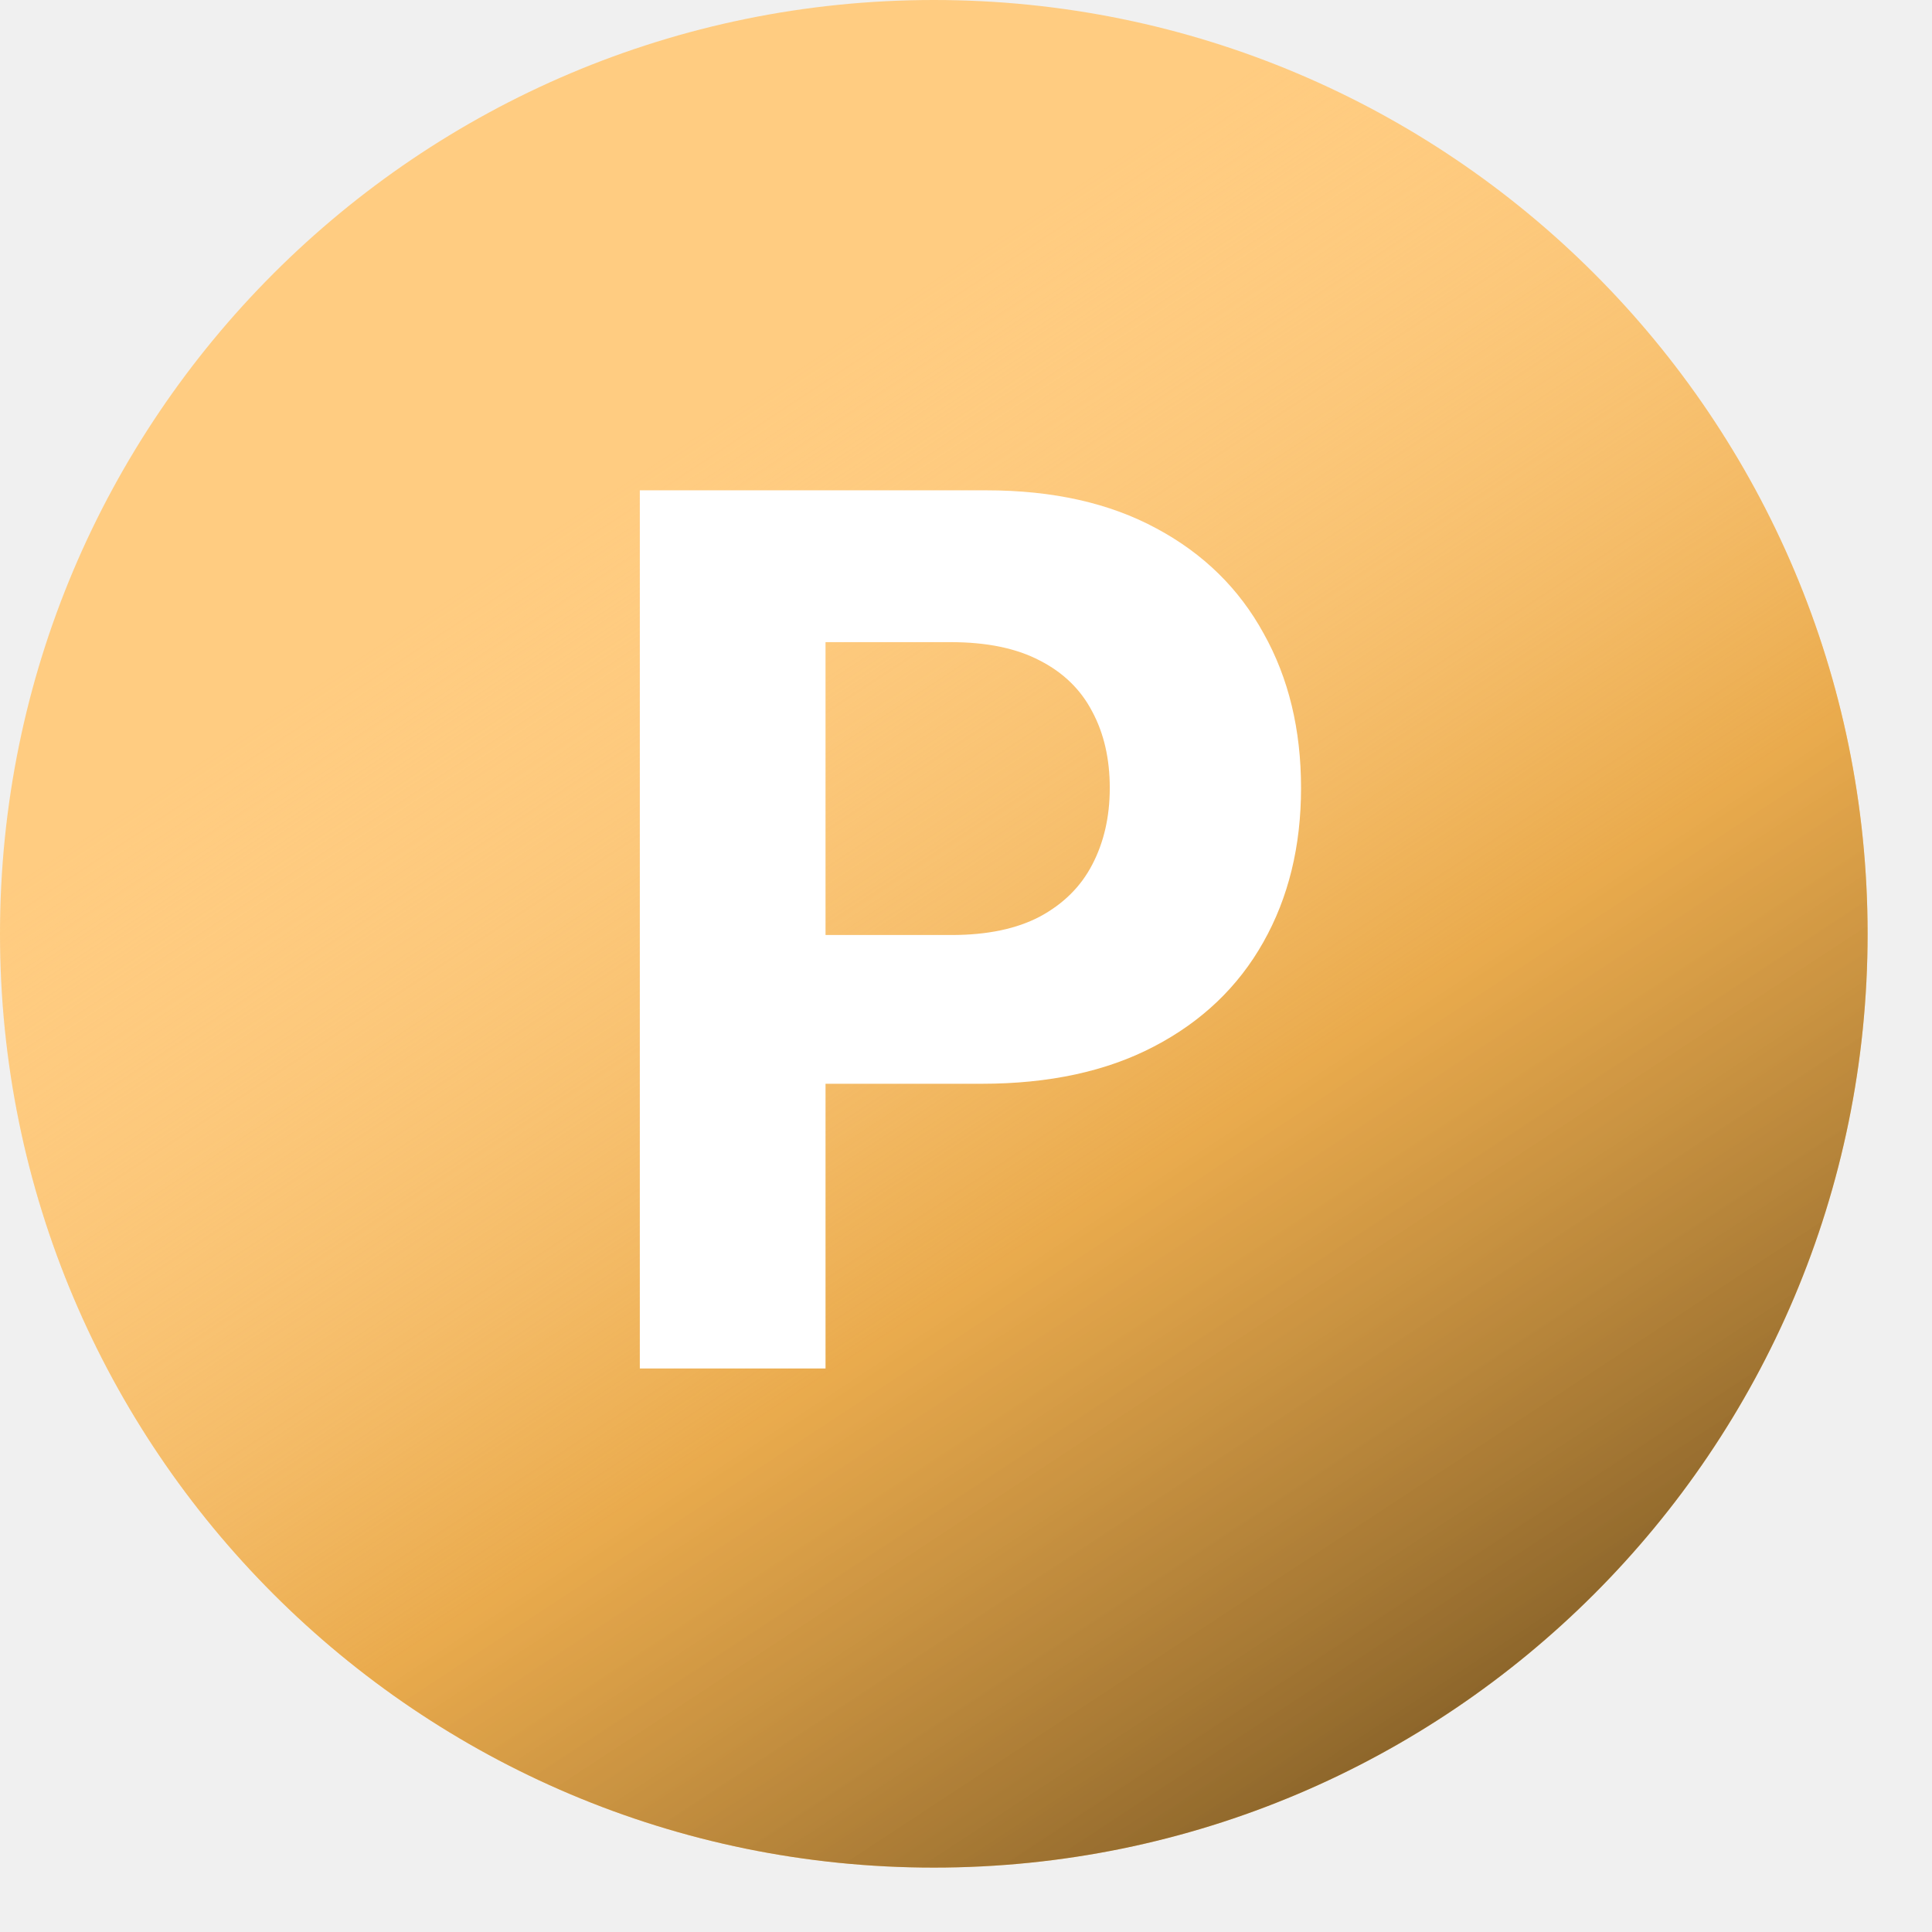
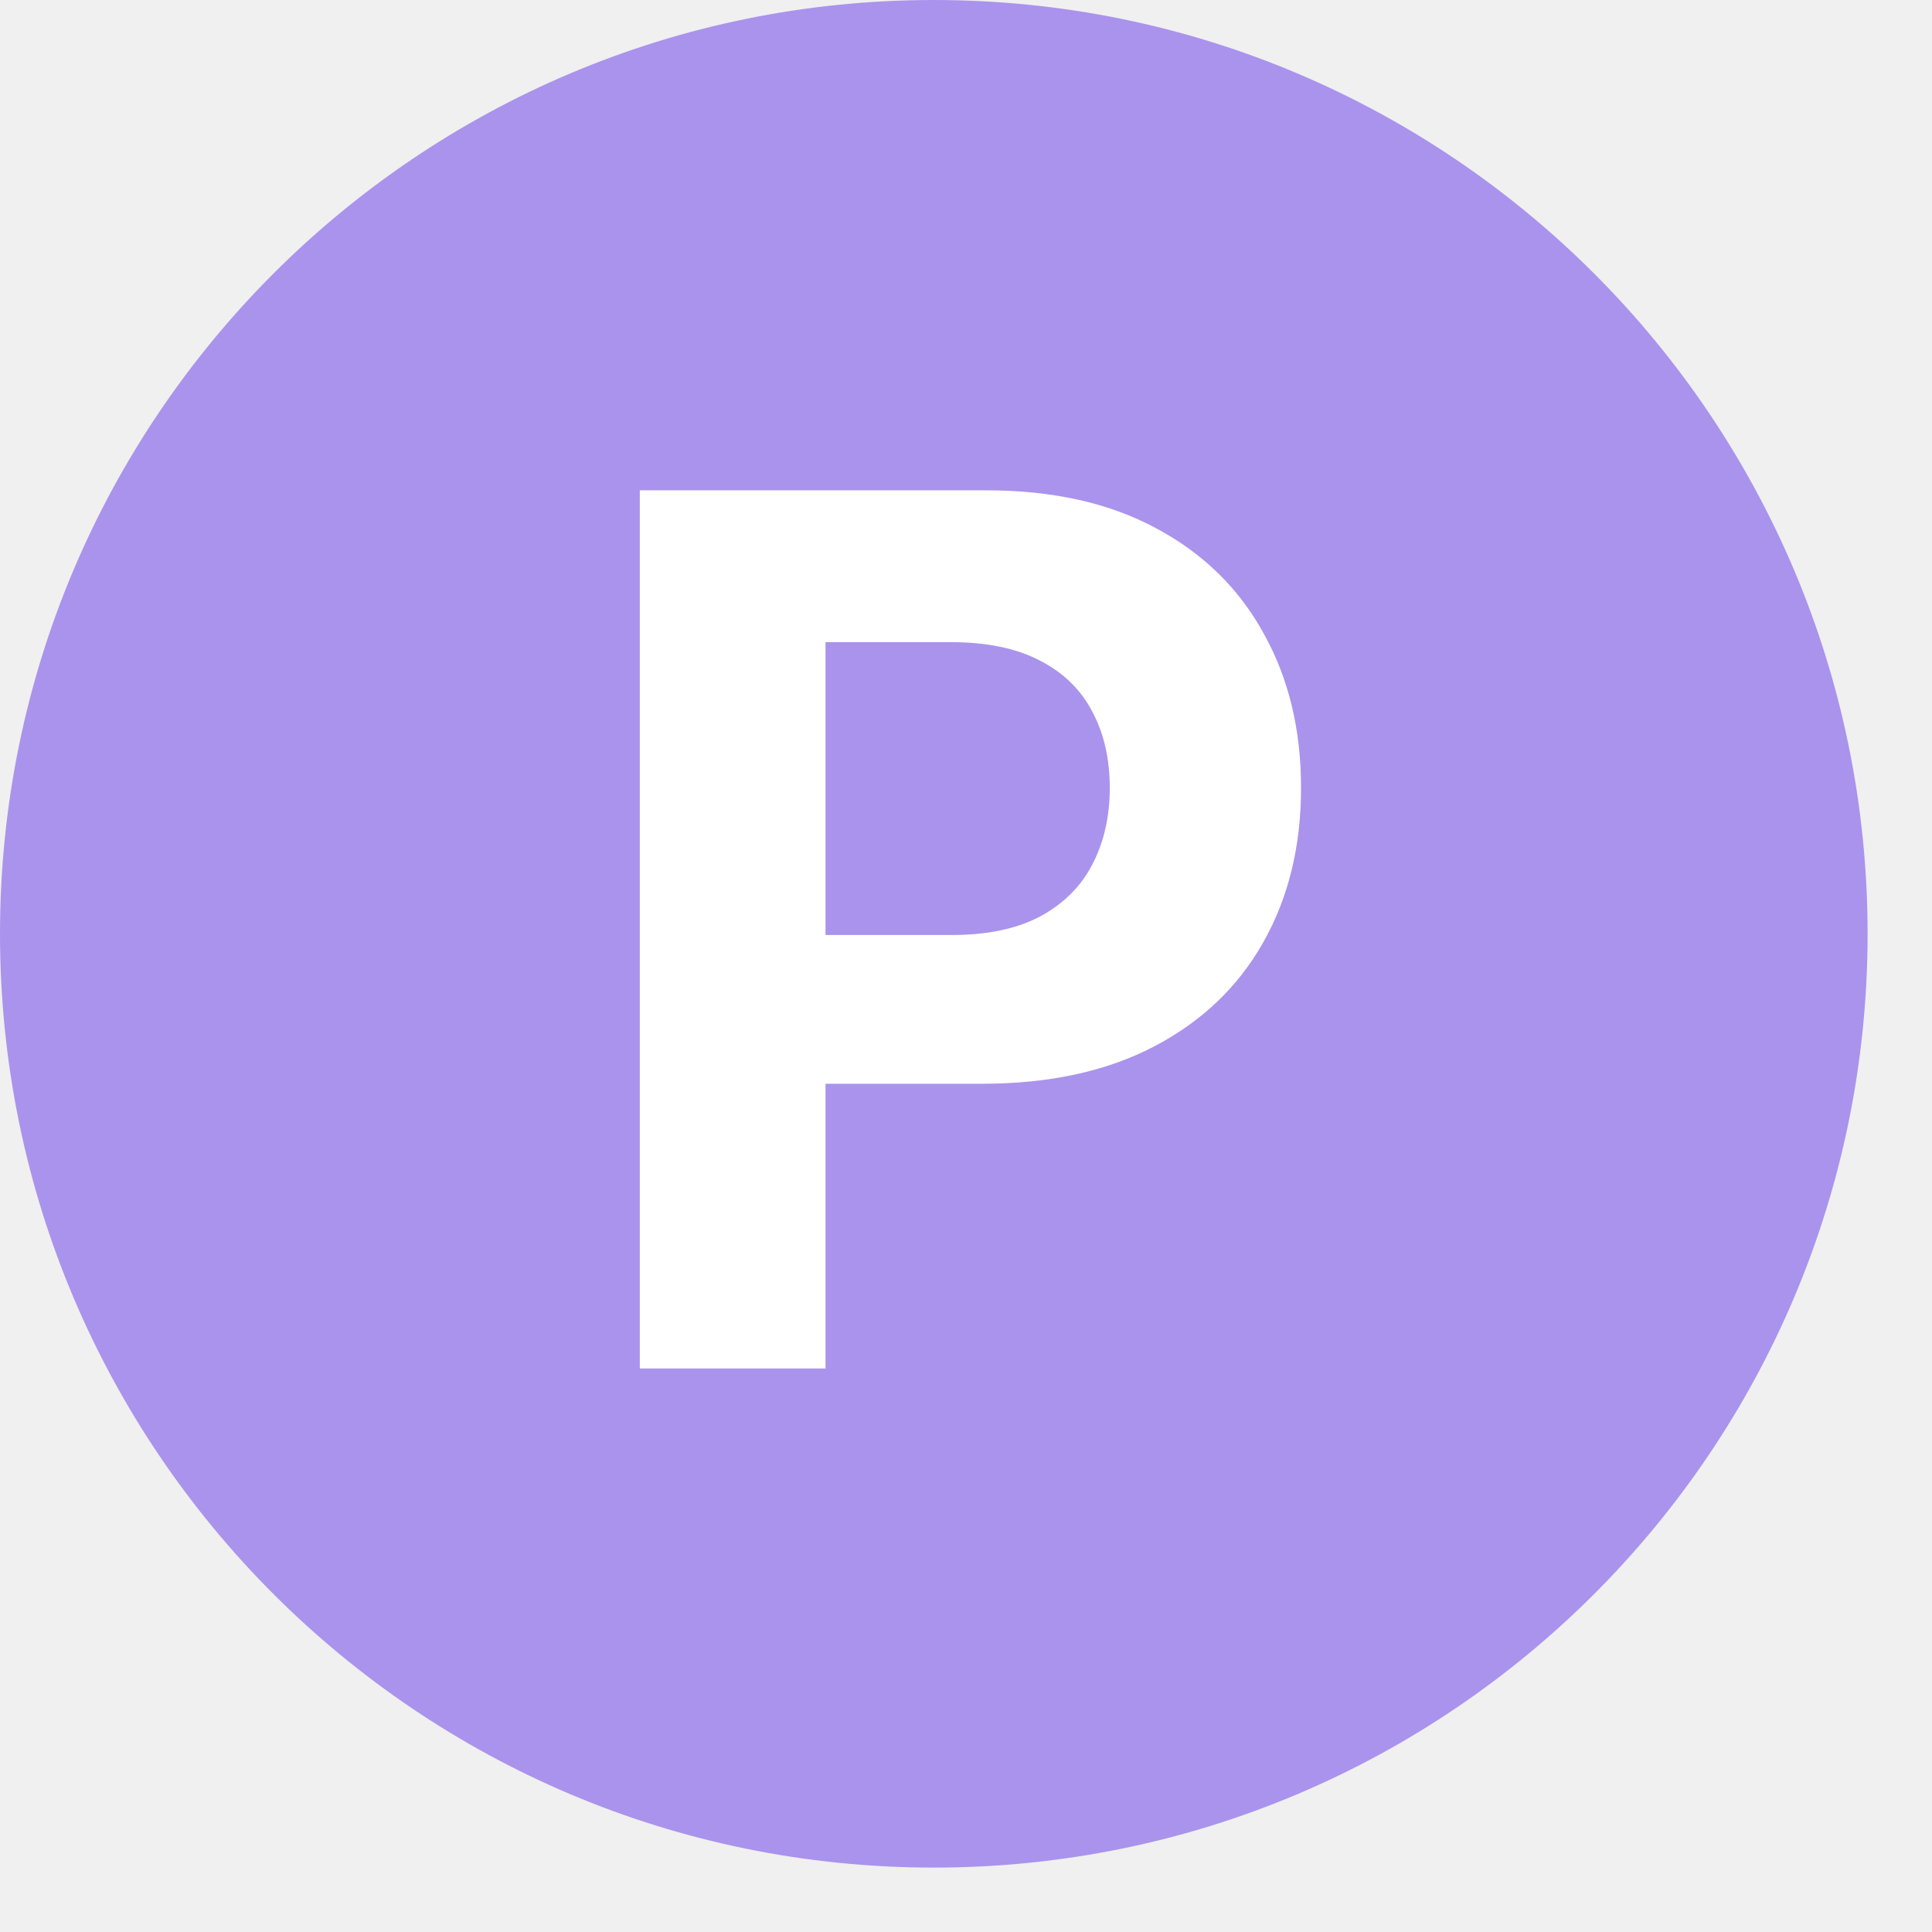
<svg xmlns="http://www.w3.org/2000/svg" width="24" height="24" viewBox="0 0 24 24" fill="none">
-   <rect width="23.2" height="23.2" rx="11.6" fill="#FFCC81" />
-   <rect width="23.2" height="23.2" rx="11.6" fill="url(#paint0_linear_1777_24316)" />
+   <rect width="23.2" height="23.2" rx="11.6" fill="#AA93EC" />
  <path d="M7.948 17V6.091H12.252C13.079 6.091 13.784 6.249 14.367 6.565C14.949 6.877 15.393 7.312 15.698 7.87C16.008 8.424 16.162 9.063 16.162 9.788C16.162 10.512 16.006 11.151 15.693 11.705C15.381 12.259 14.928 12.691 14.335 13C13.745 13.309 13.032 13.463 12.194 13.463H9.45V11.615H11.821C12.265 11.615 12.63 11.538 12.918 11.386C13.209 11.229 13.426 11.015 13.568 10.741C13.713 10.464 13.786 10.146 13.786 9.788C13.786 9.425 13.713 9.109 13.568 8.839C13.426 8.566 13.209 8.355 12.918 8.206C12.627 8.053 12.258 7.977 11.81 7.977H10.255V17H7.948Z" fill="white" />
-   <defs>
-     <linearGradient id="paint0_linear_1777_24316" x1="20" y1="23" x2="8.5" y2="5.5" gradientUnits="userSpaceOnUse">
-       <stop stop-color="#6A4C1E" />
-       <stop offset="0.49" stop-color="#E6A544" stop-opacity="0.854" />
-       <stop offset="1" stop-color="#FFCC81" stop-opacity="0" />
-     </linearGradient>
-   </defs>
</svg>
